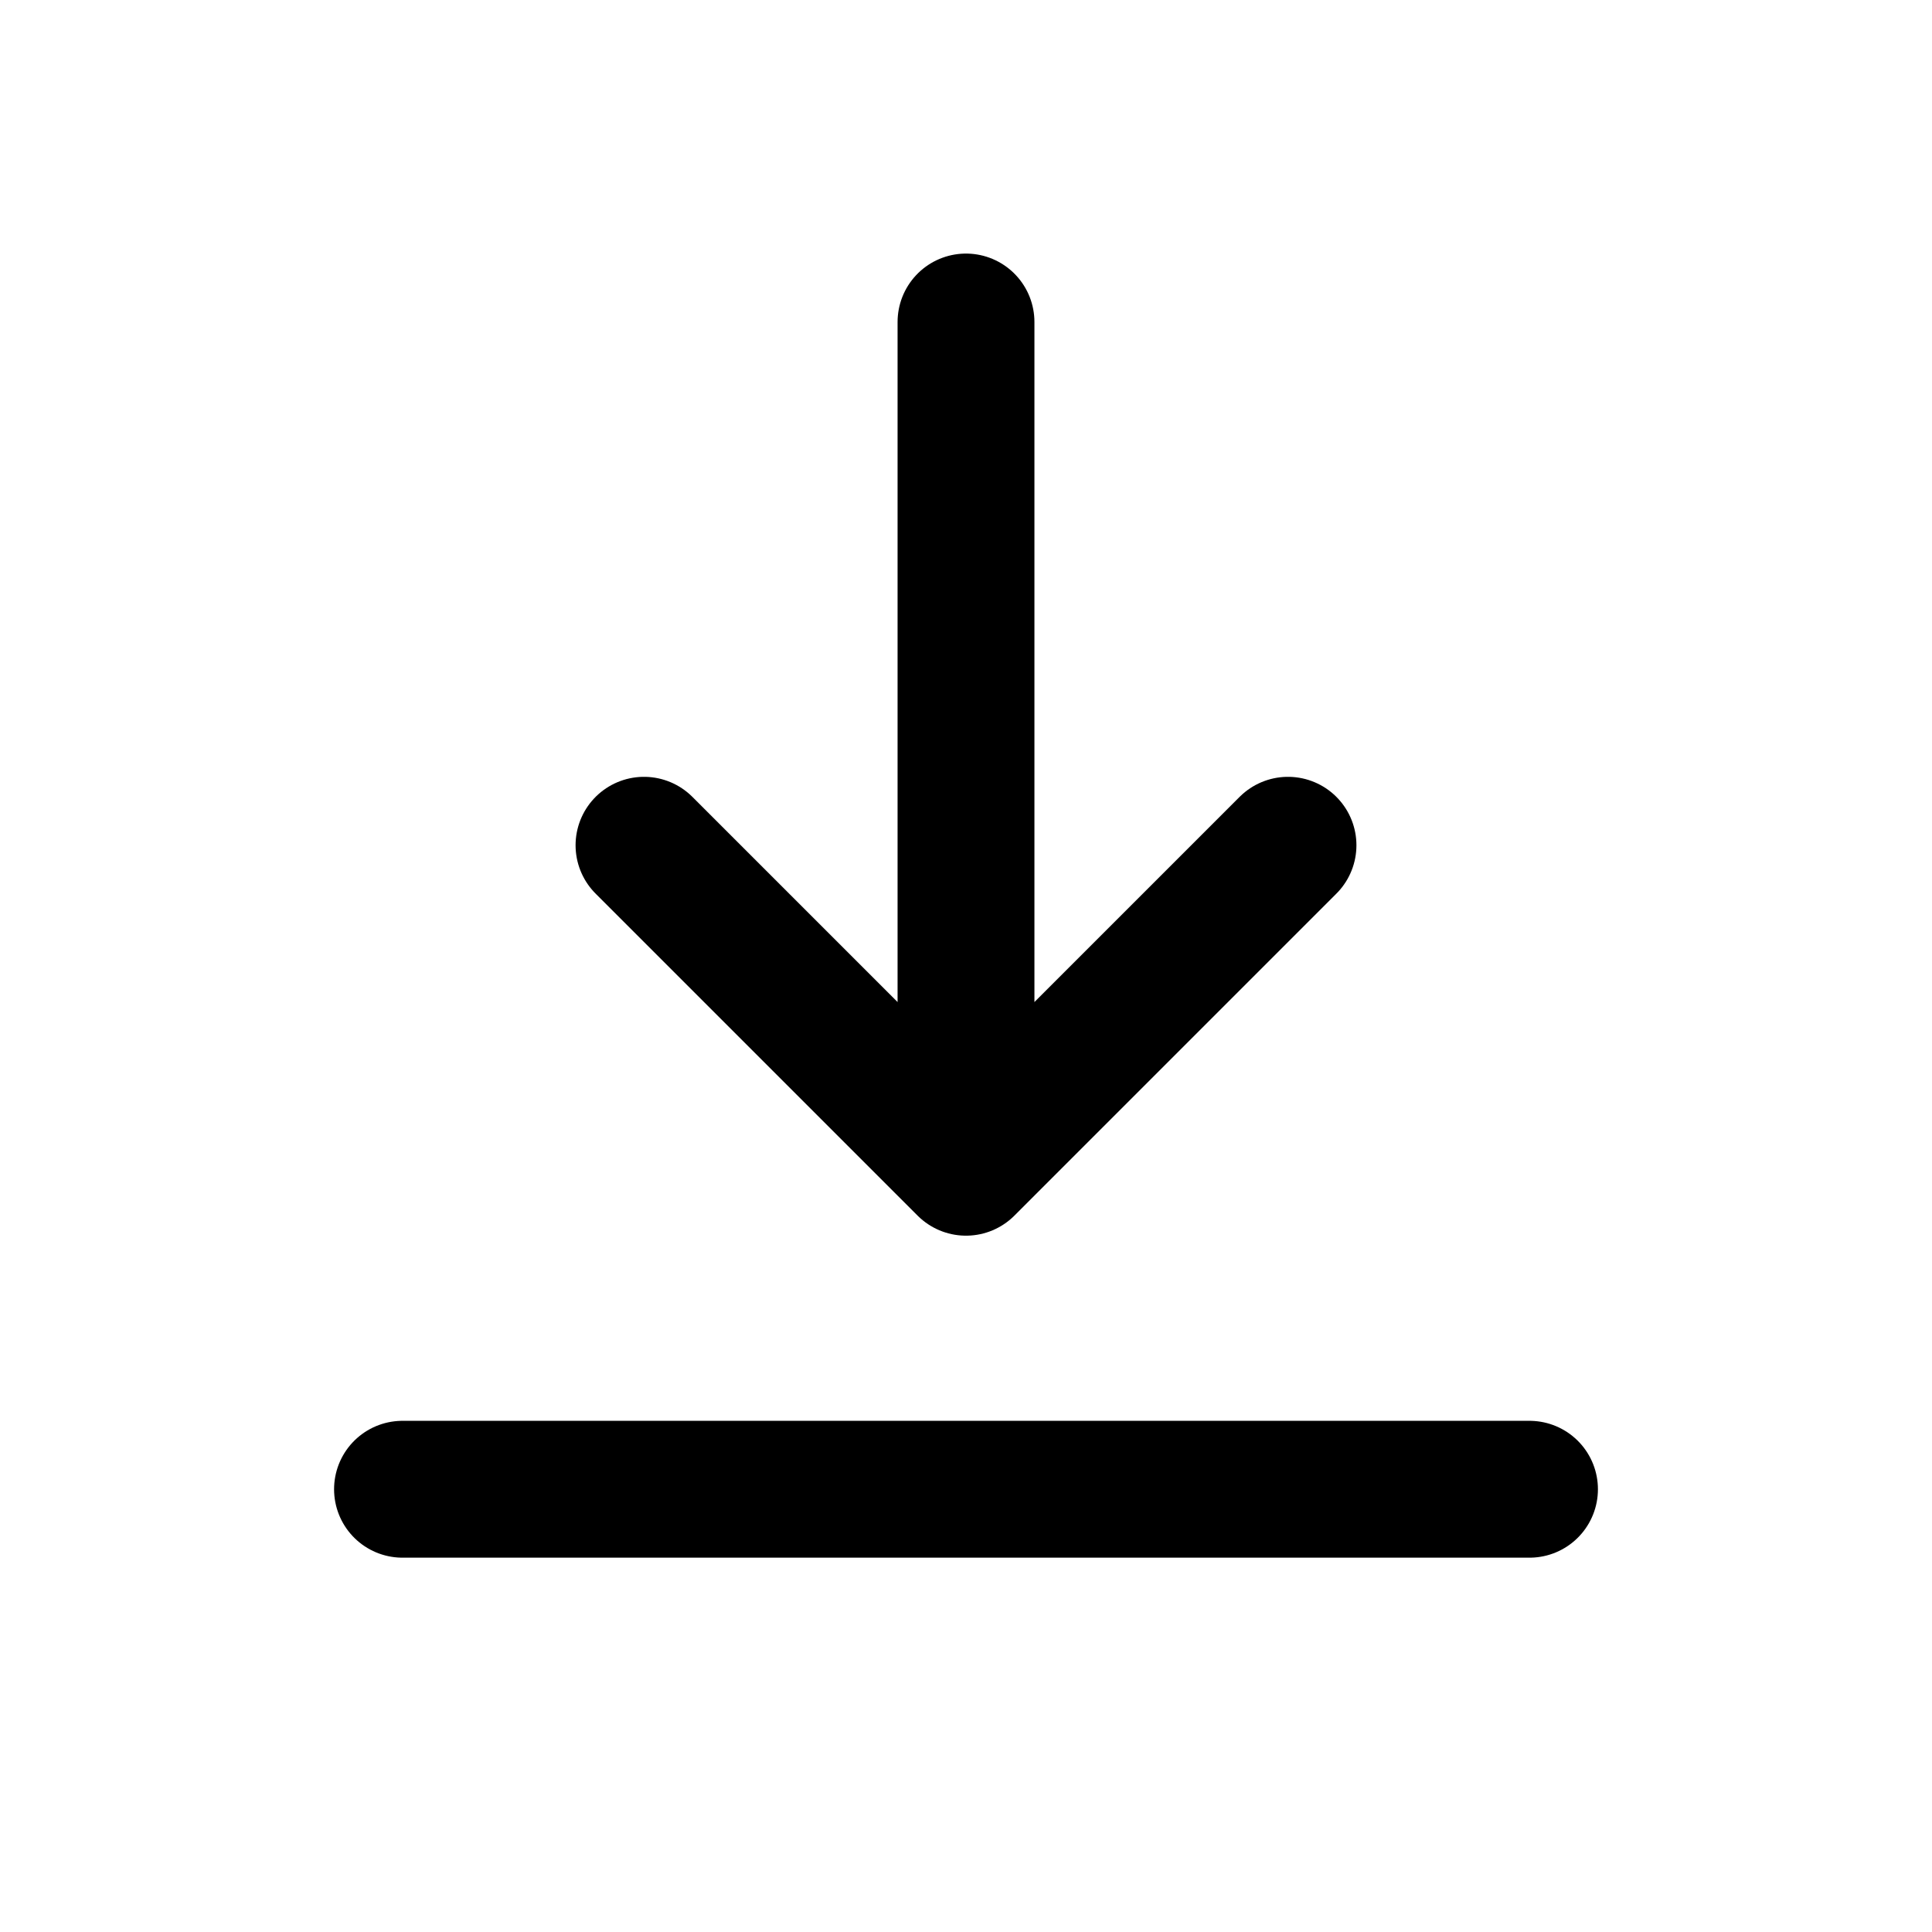
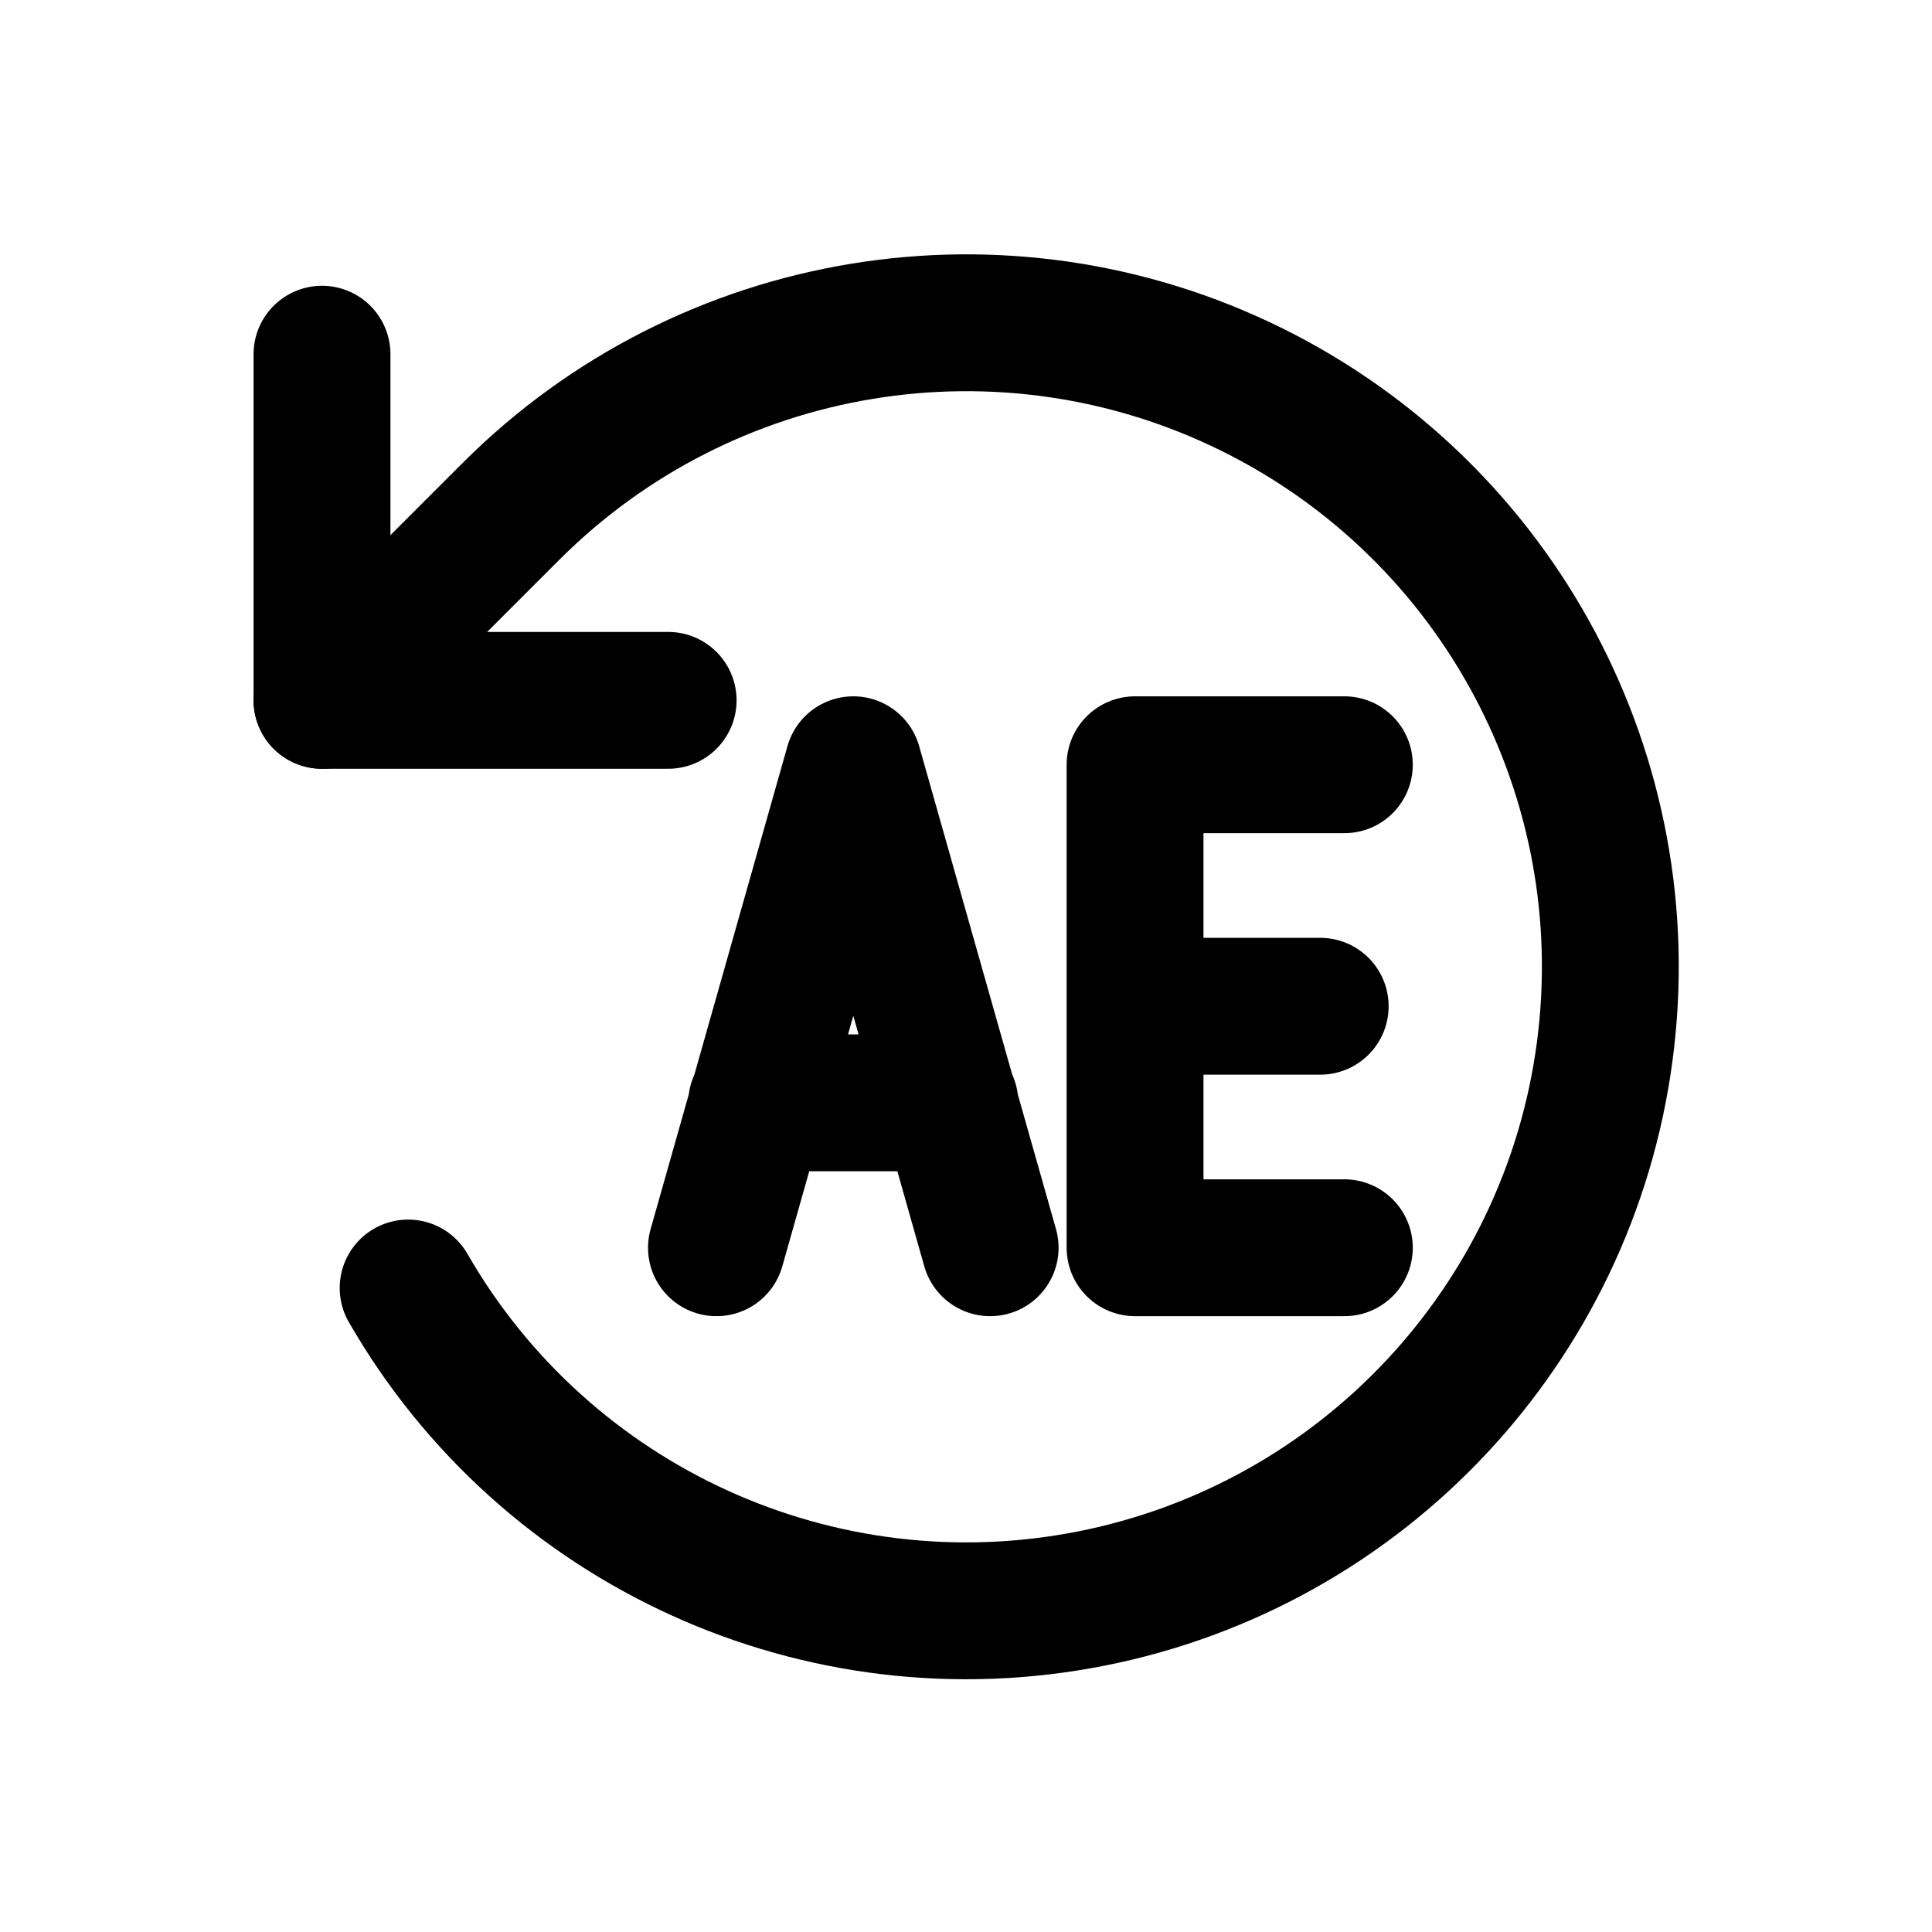
<svg xmlns="http://www.w3.org/2000/svg" viewBox="0 0 24 24" fill="none" stroke="currentColor" stroke-width="1.7" stroke-linecap="round" stroke-linejoin="round">
  <g class="anim-import">
-     <path class="import-arrow" d="M12 4v10M8 10.500l4 4 4-4" />
-     <path d="M5 18.500h14" />
+     <g class="import-turn">
+       <path d="M5.07 16A8 8 0 1 0 6.35 6.35L4 8.7" />
+       <path d="M4 4.4v4.3h4.3" />
+     </g>
+     <path d="M8.9 15.5 10.6 9.5l1.7 6M9.4 13.7h2.4M14.1 9.5v6h2.6M14.1 9.5h2.6M14.1 12.5h2.3" />
  </g>
</svg>
